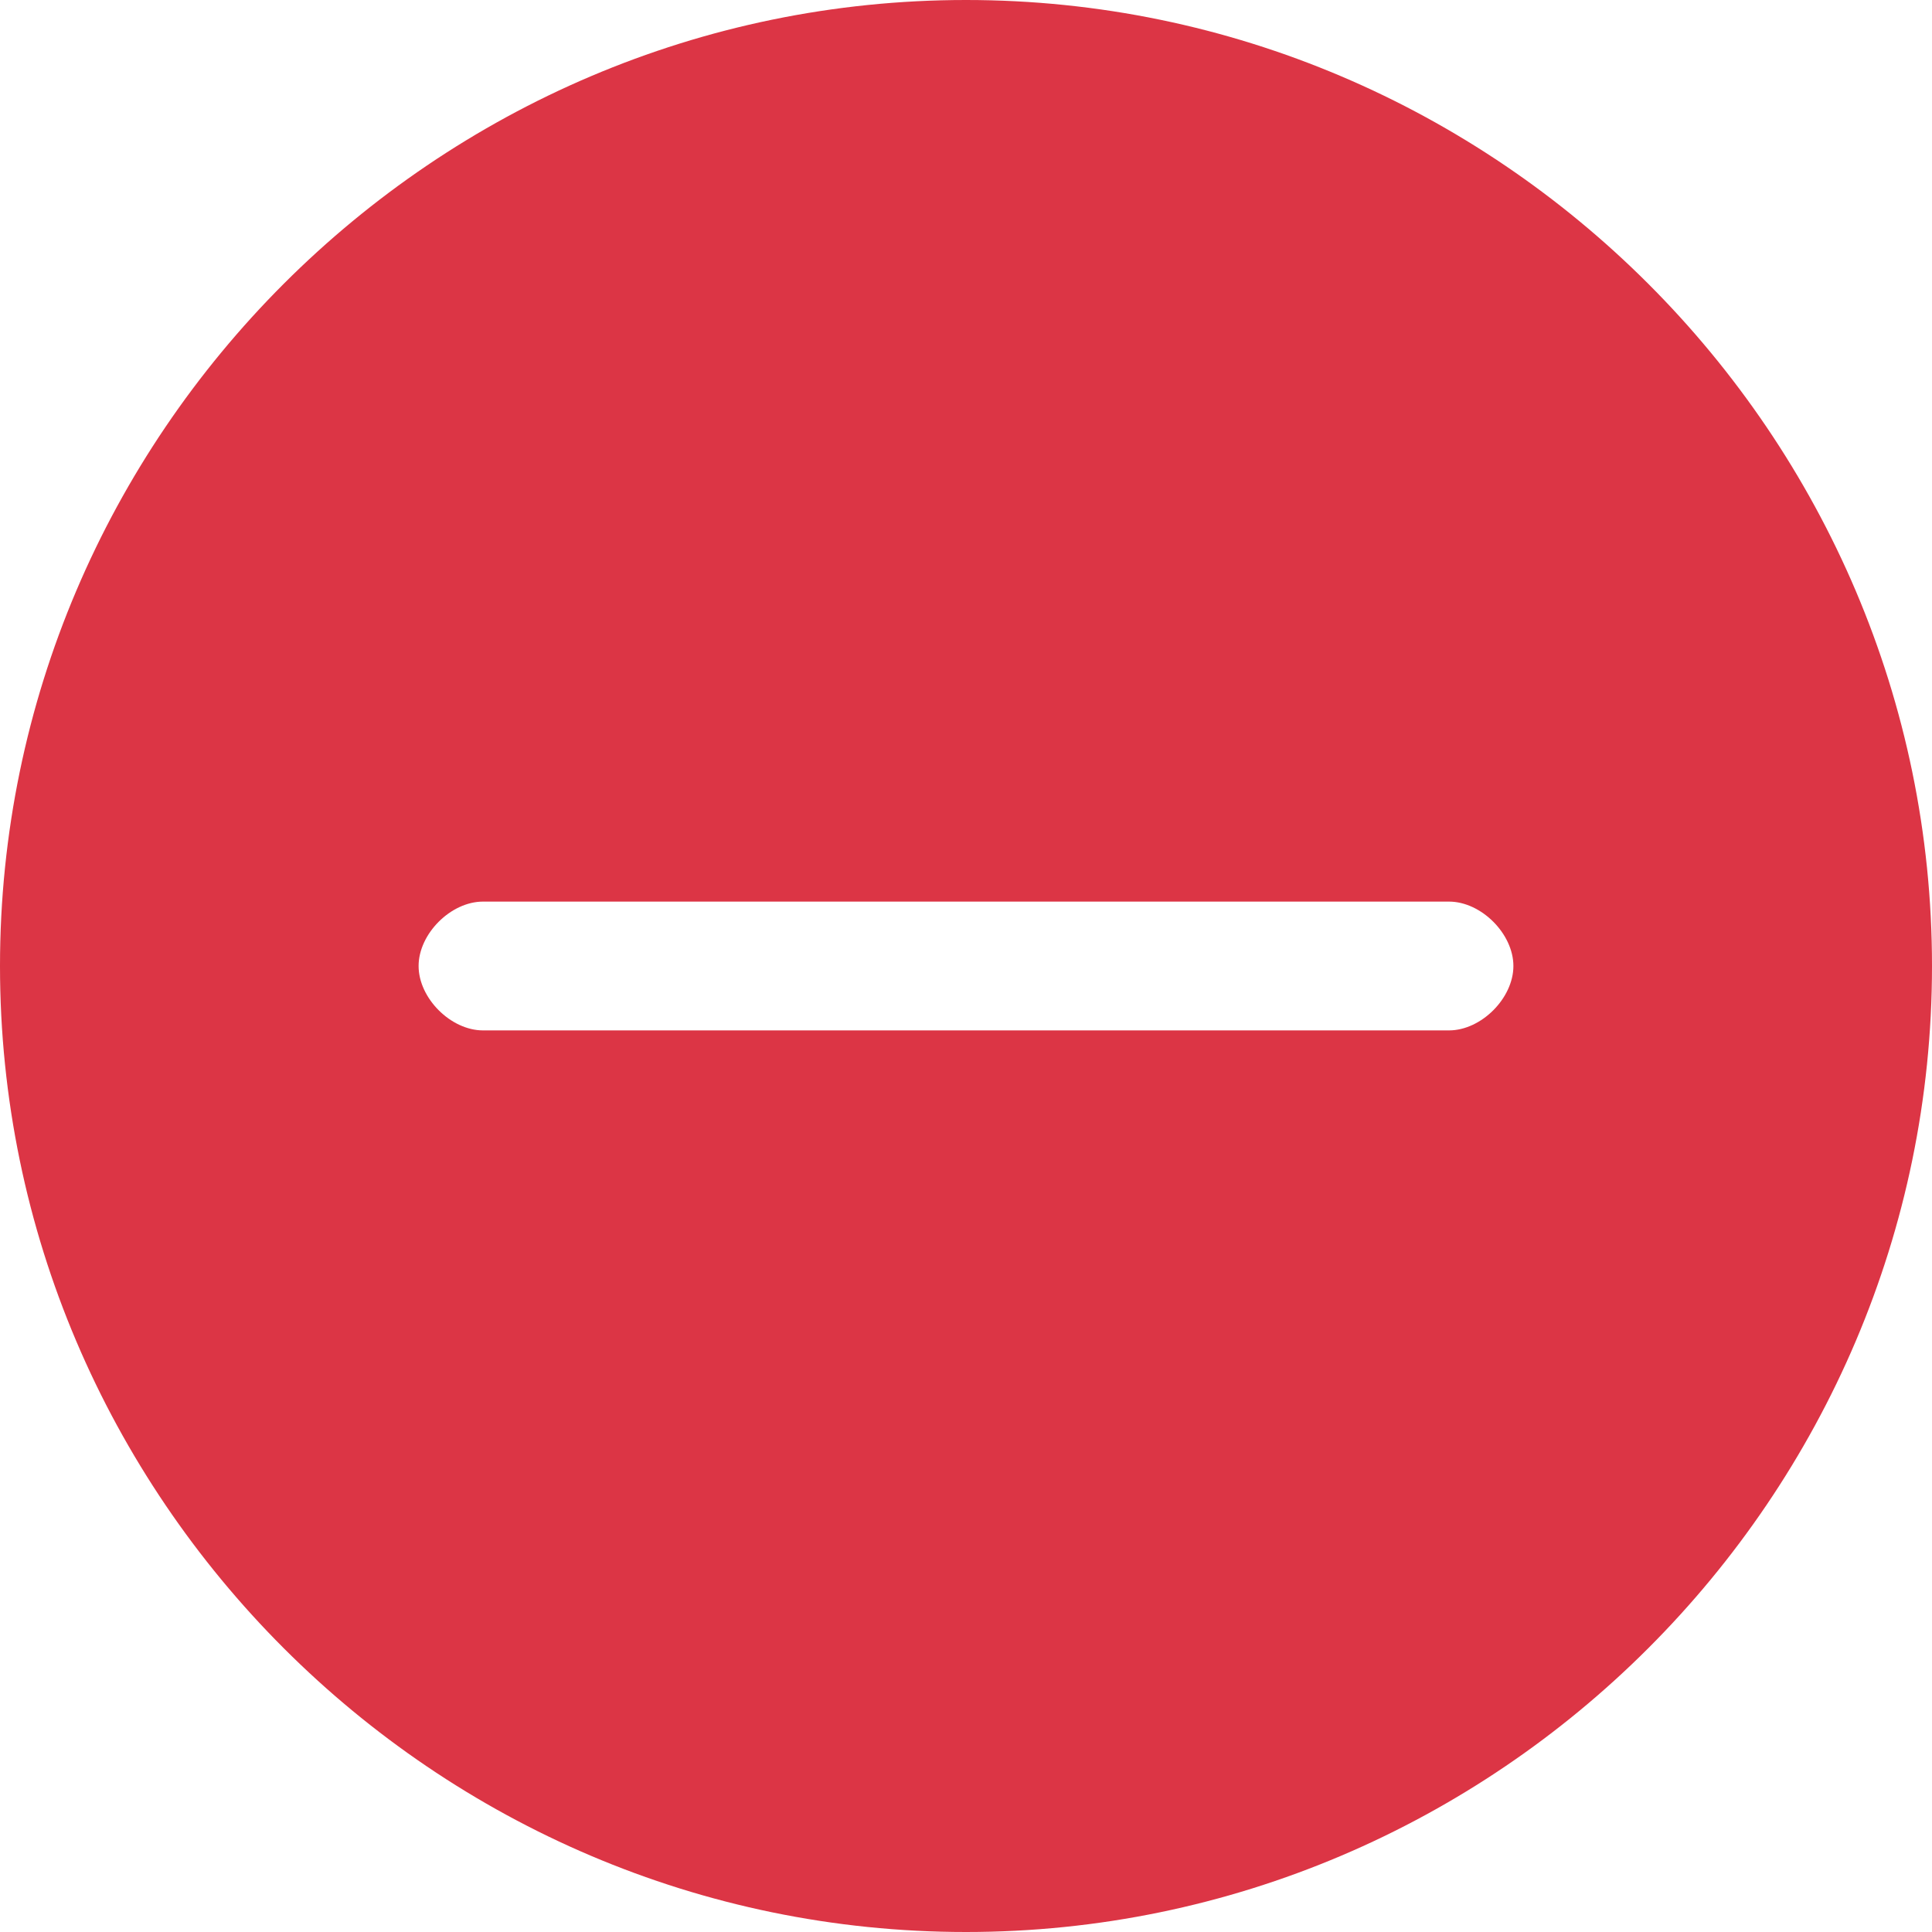
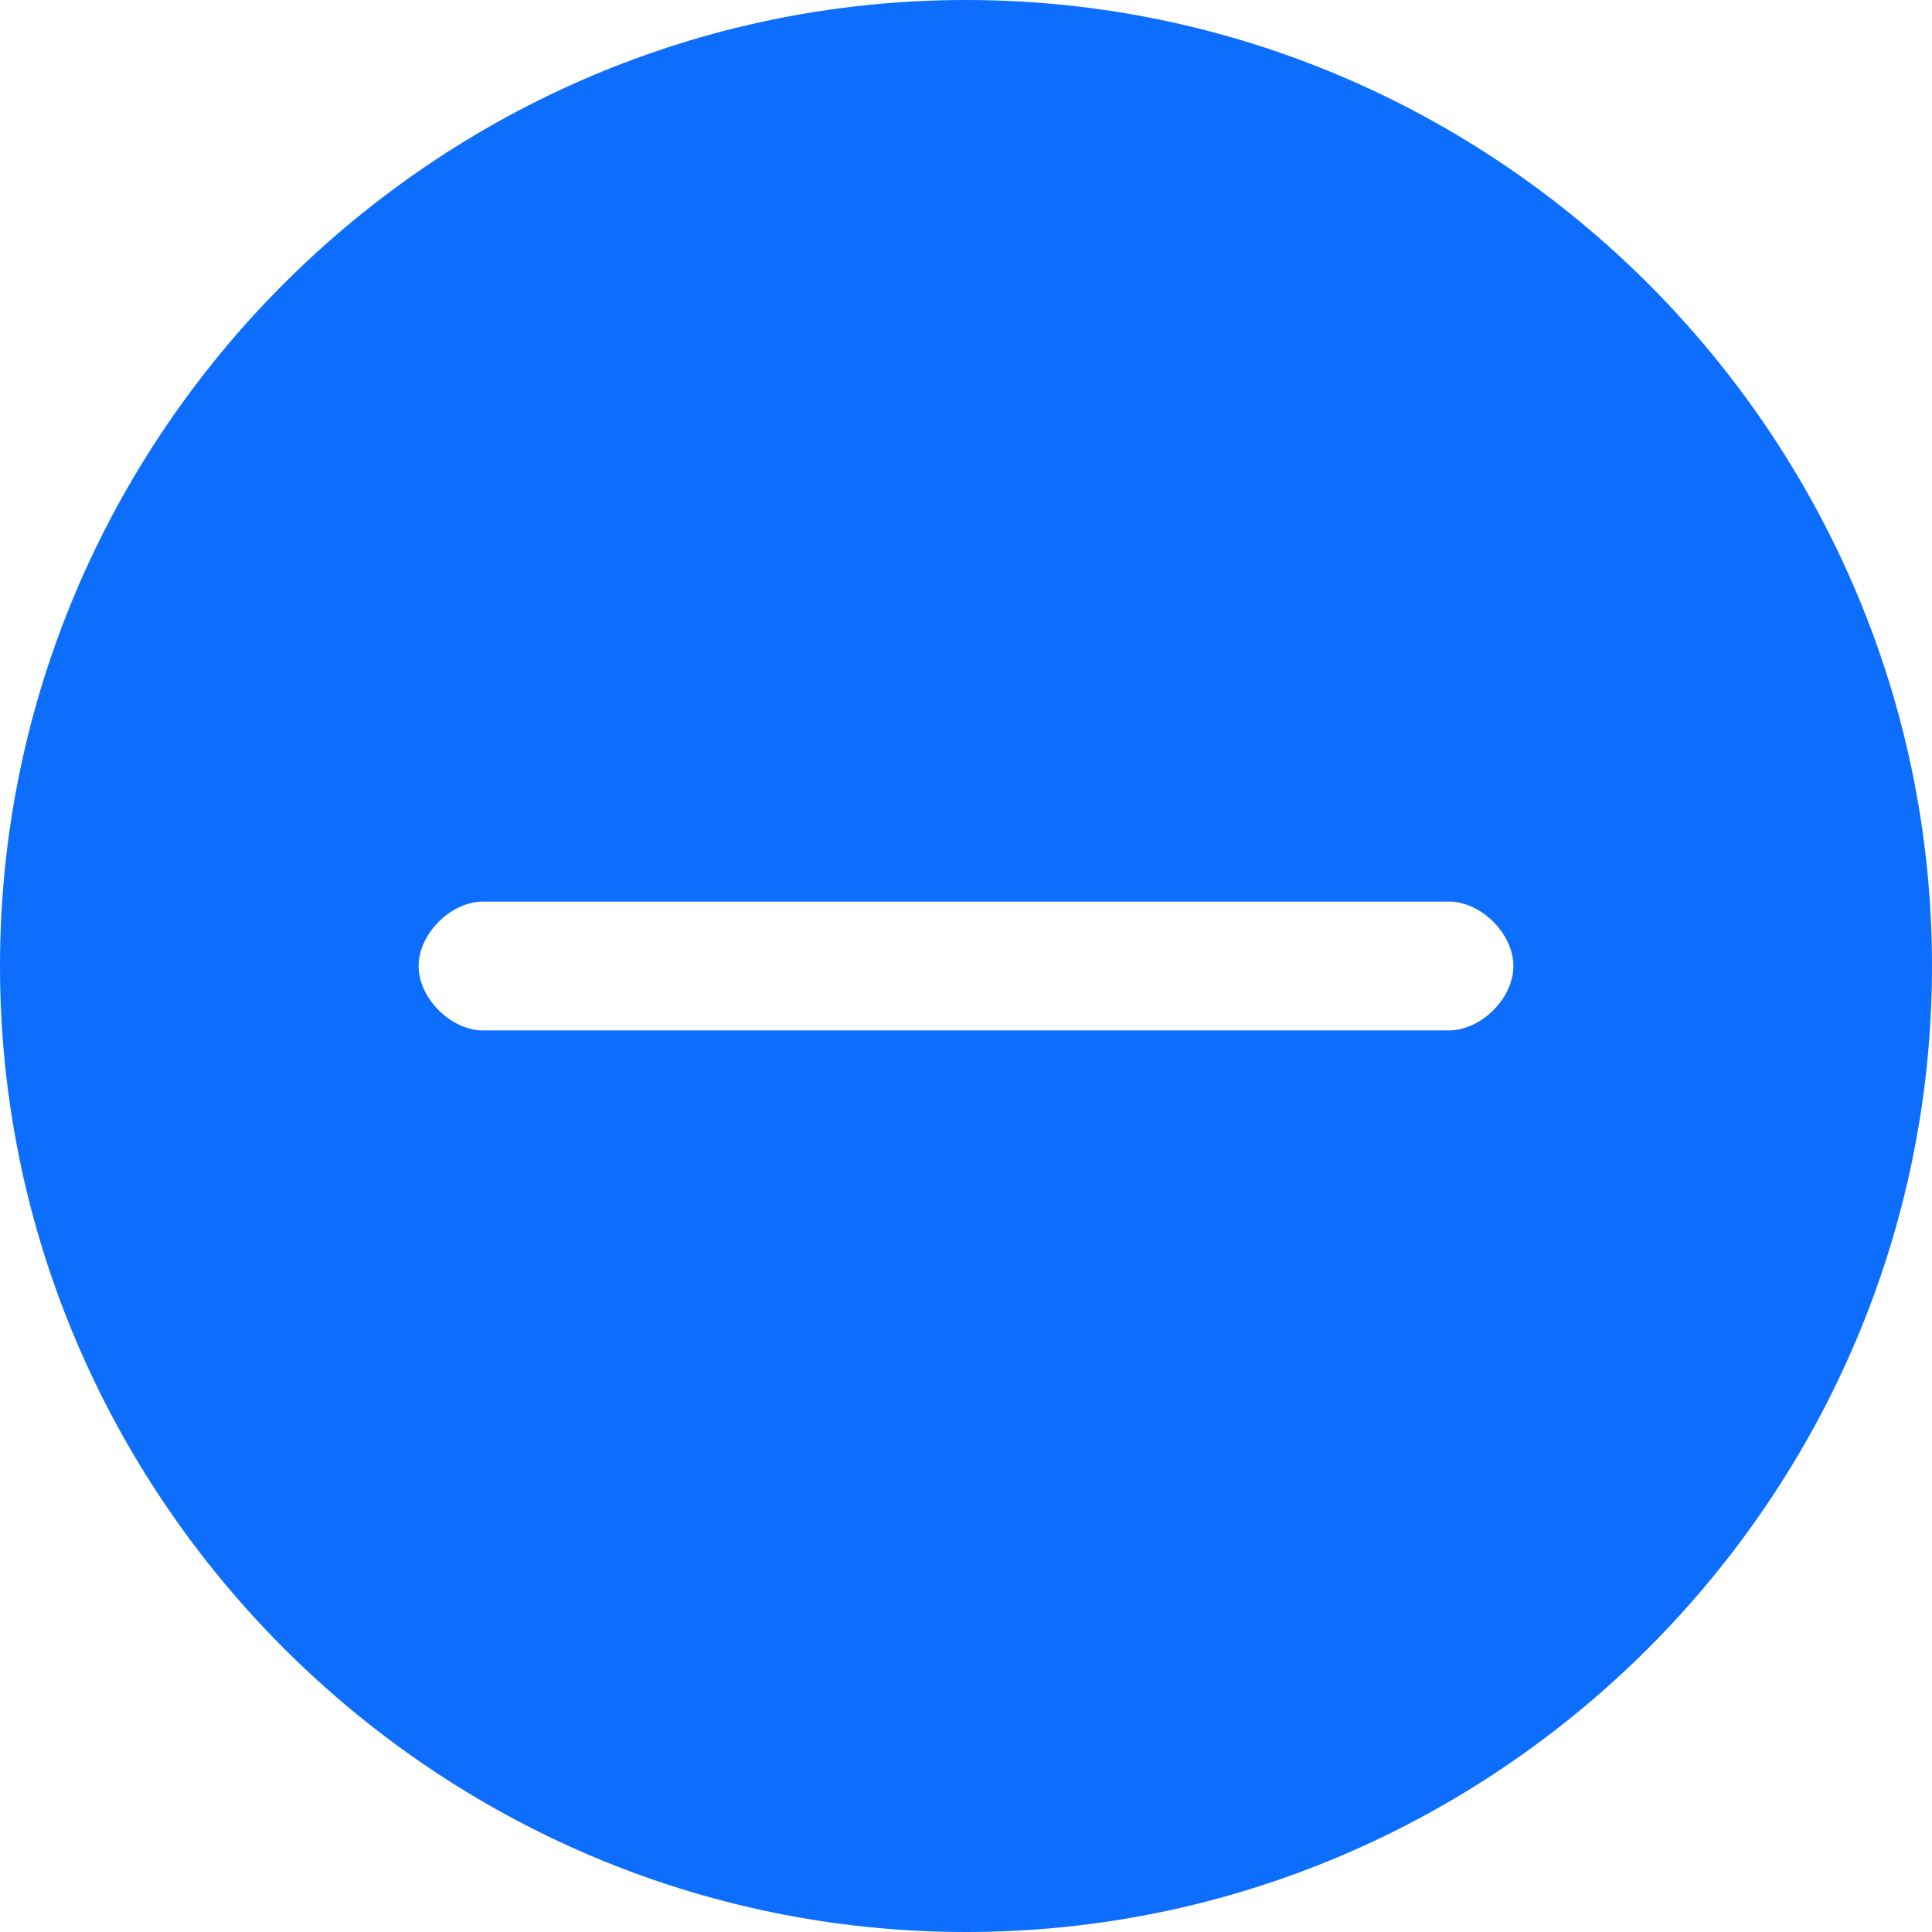
<svg xmlns="http://www.w3.org/2000/svg" version="1.1" id="Layer_1" x="0px" y="0px" viewBox="0 0 12 12" style="enable-background:new 0 0 12 12;" xml:space="preserve">
  <style type="text/css">
- 	.st0{fill-rule:evenodd;clip-rule:evenodd;fill:#DC3545;}
+ 	.st0{fill-rule:evenodd;clip-rule:evenodd;fill:#0D6EFD;}
</style>
-   <path class="st0" d="M12,6c0,3.3-2.7,6-6,6S0,9.3,0,6s2.7-6,6-6S12,2.7,12,6z M3,5.6C2.8,5.6,2.6,5.8,2.6,6c0,0.2,0.2,0.4,0.4,0.4h6  c0.2,0,0.4-0.2,0.4-0.4c0-0.2-0.2-0.4-0.4-0.4H3z" />
+   <path class="st0" d="M12,6c0,3.3-2.7,6-6,6S0,9.3,0,6s2.7-6,6-6S12,2.7,12,6z M3,5.6C2.8,5.6,2.6,5.8,2.6,6S2.8,6.4,3,6.4h6  c0.2,0,0.4-0.2,0.4-0.4c0-0.2-0.2-0.4-0.4-0.4H3z" />
</svg>
